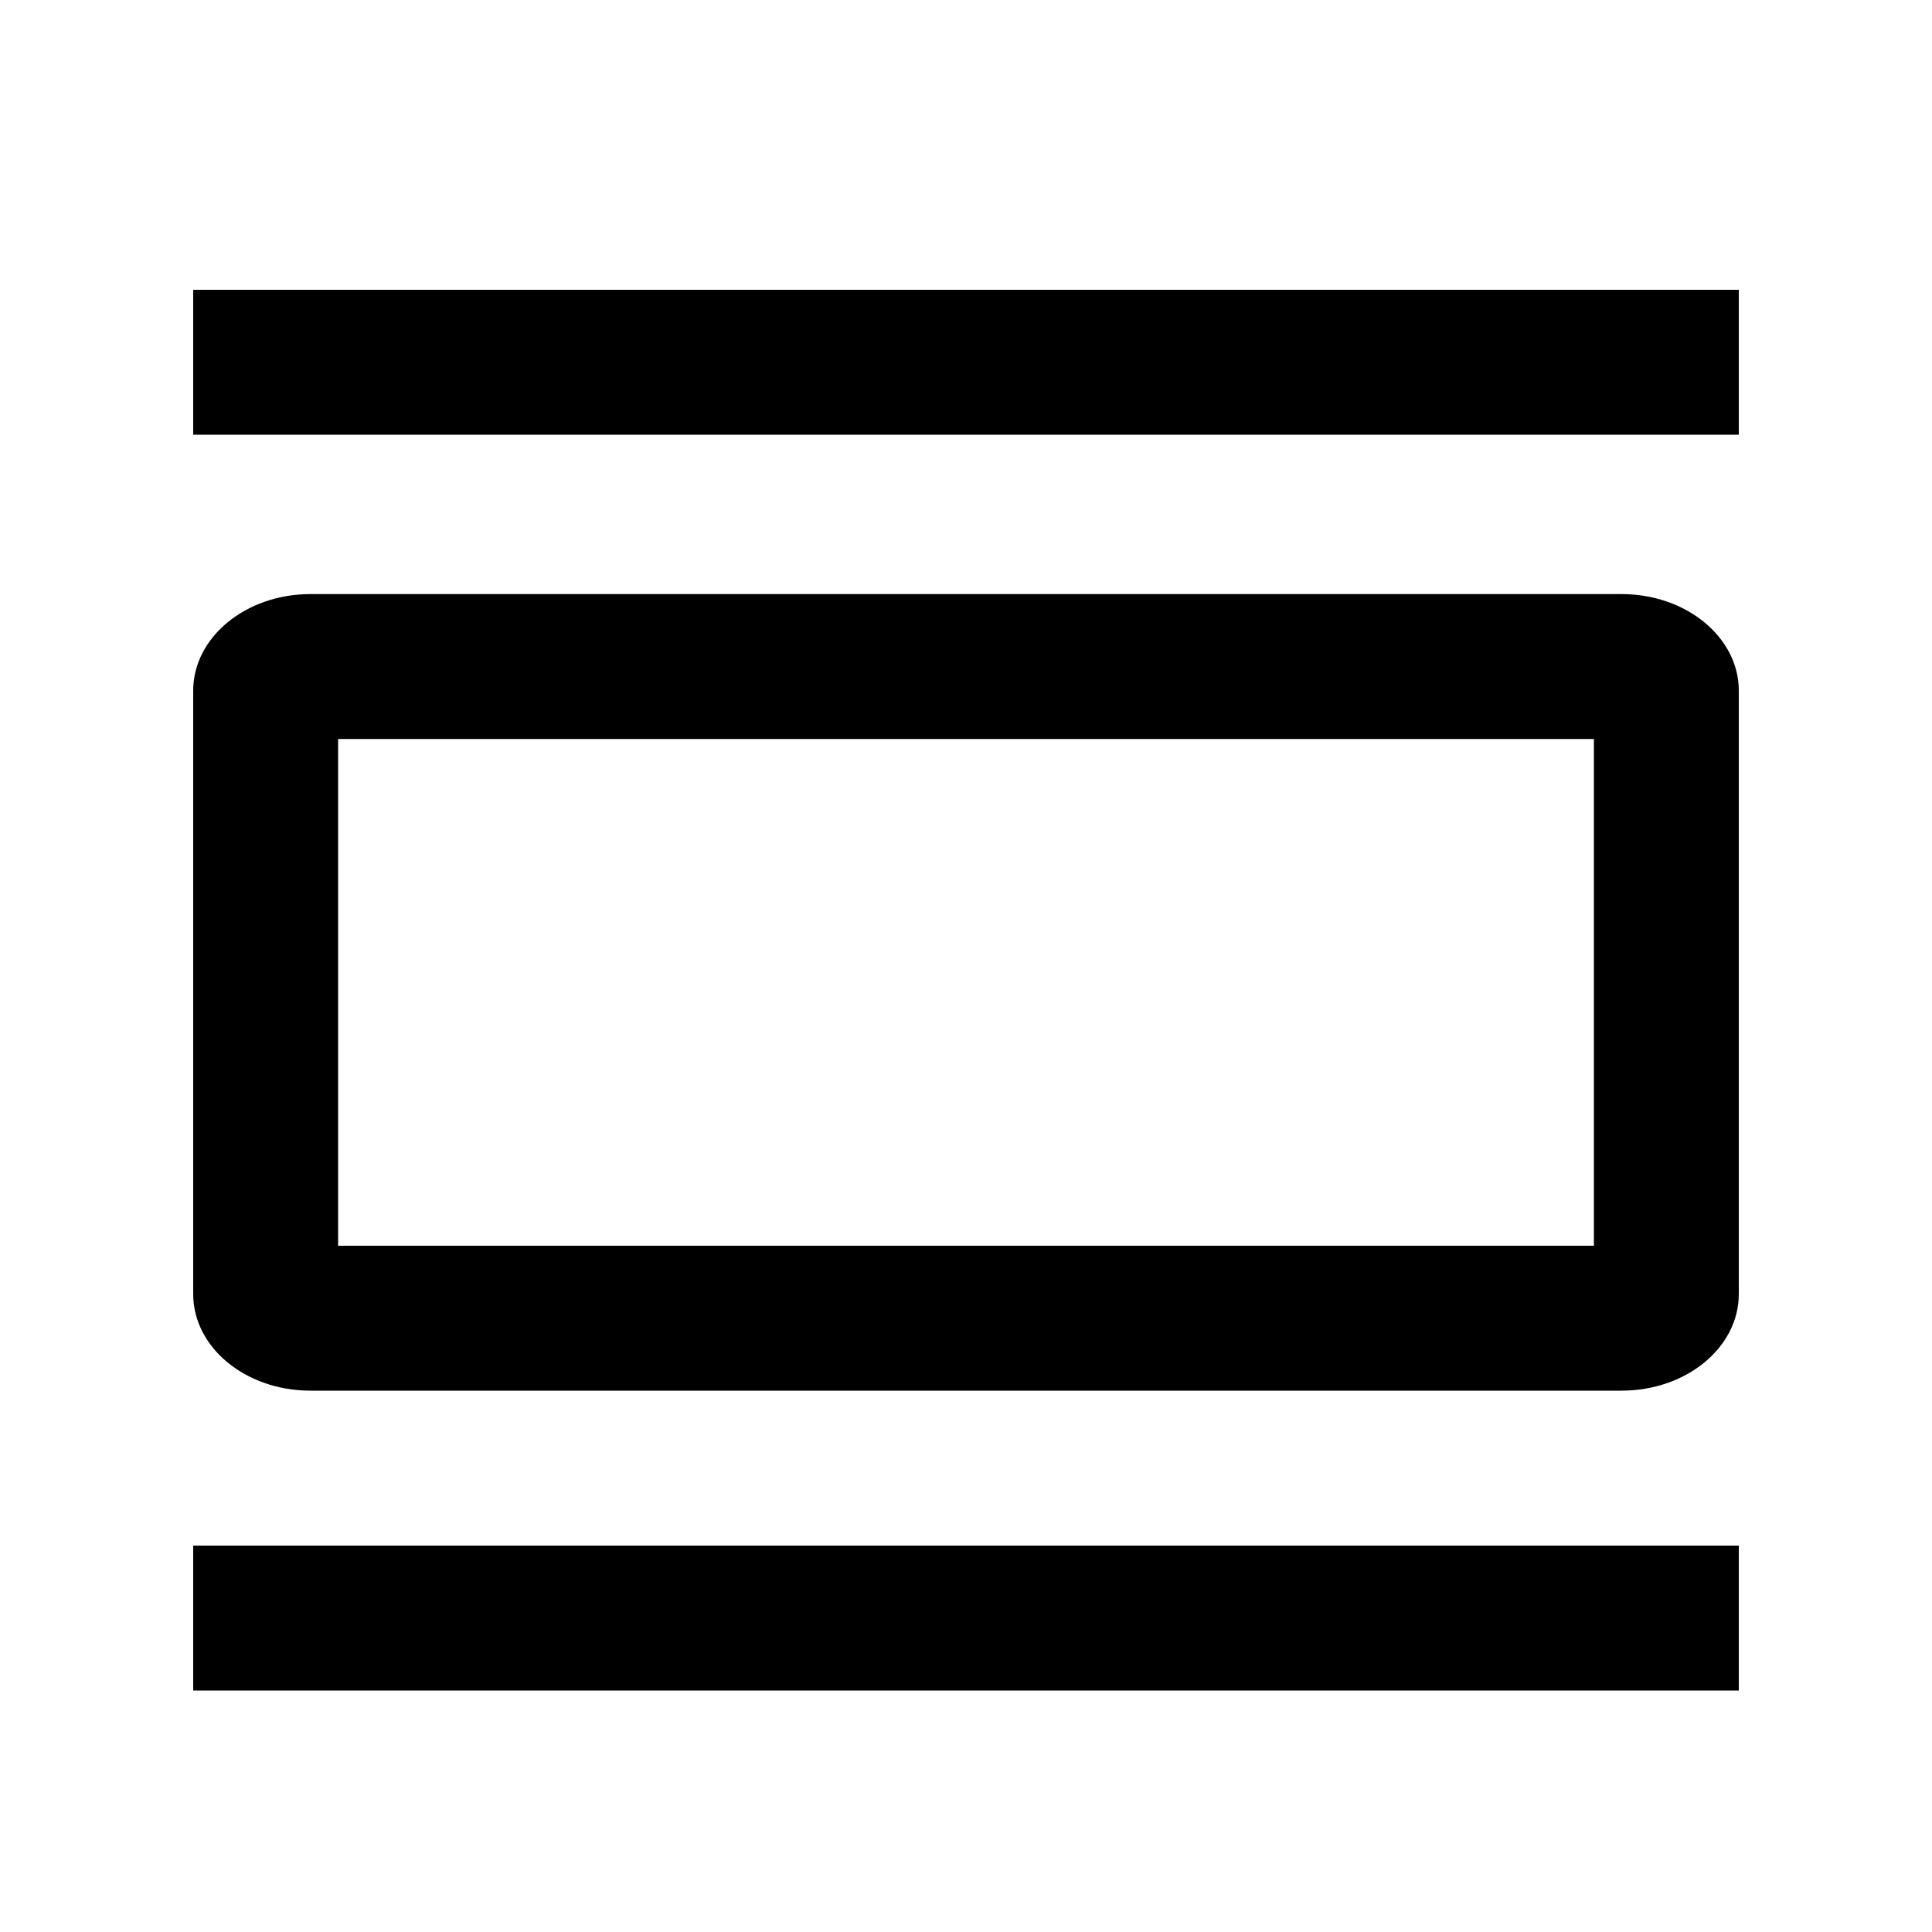
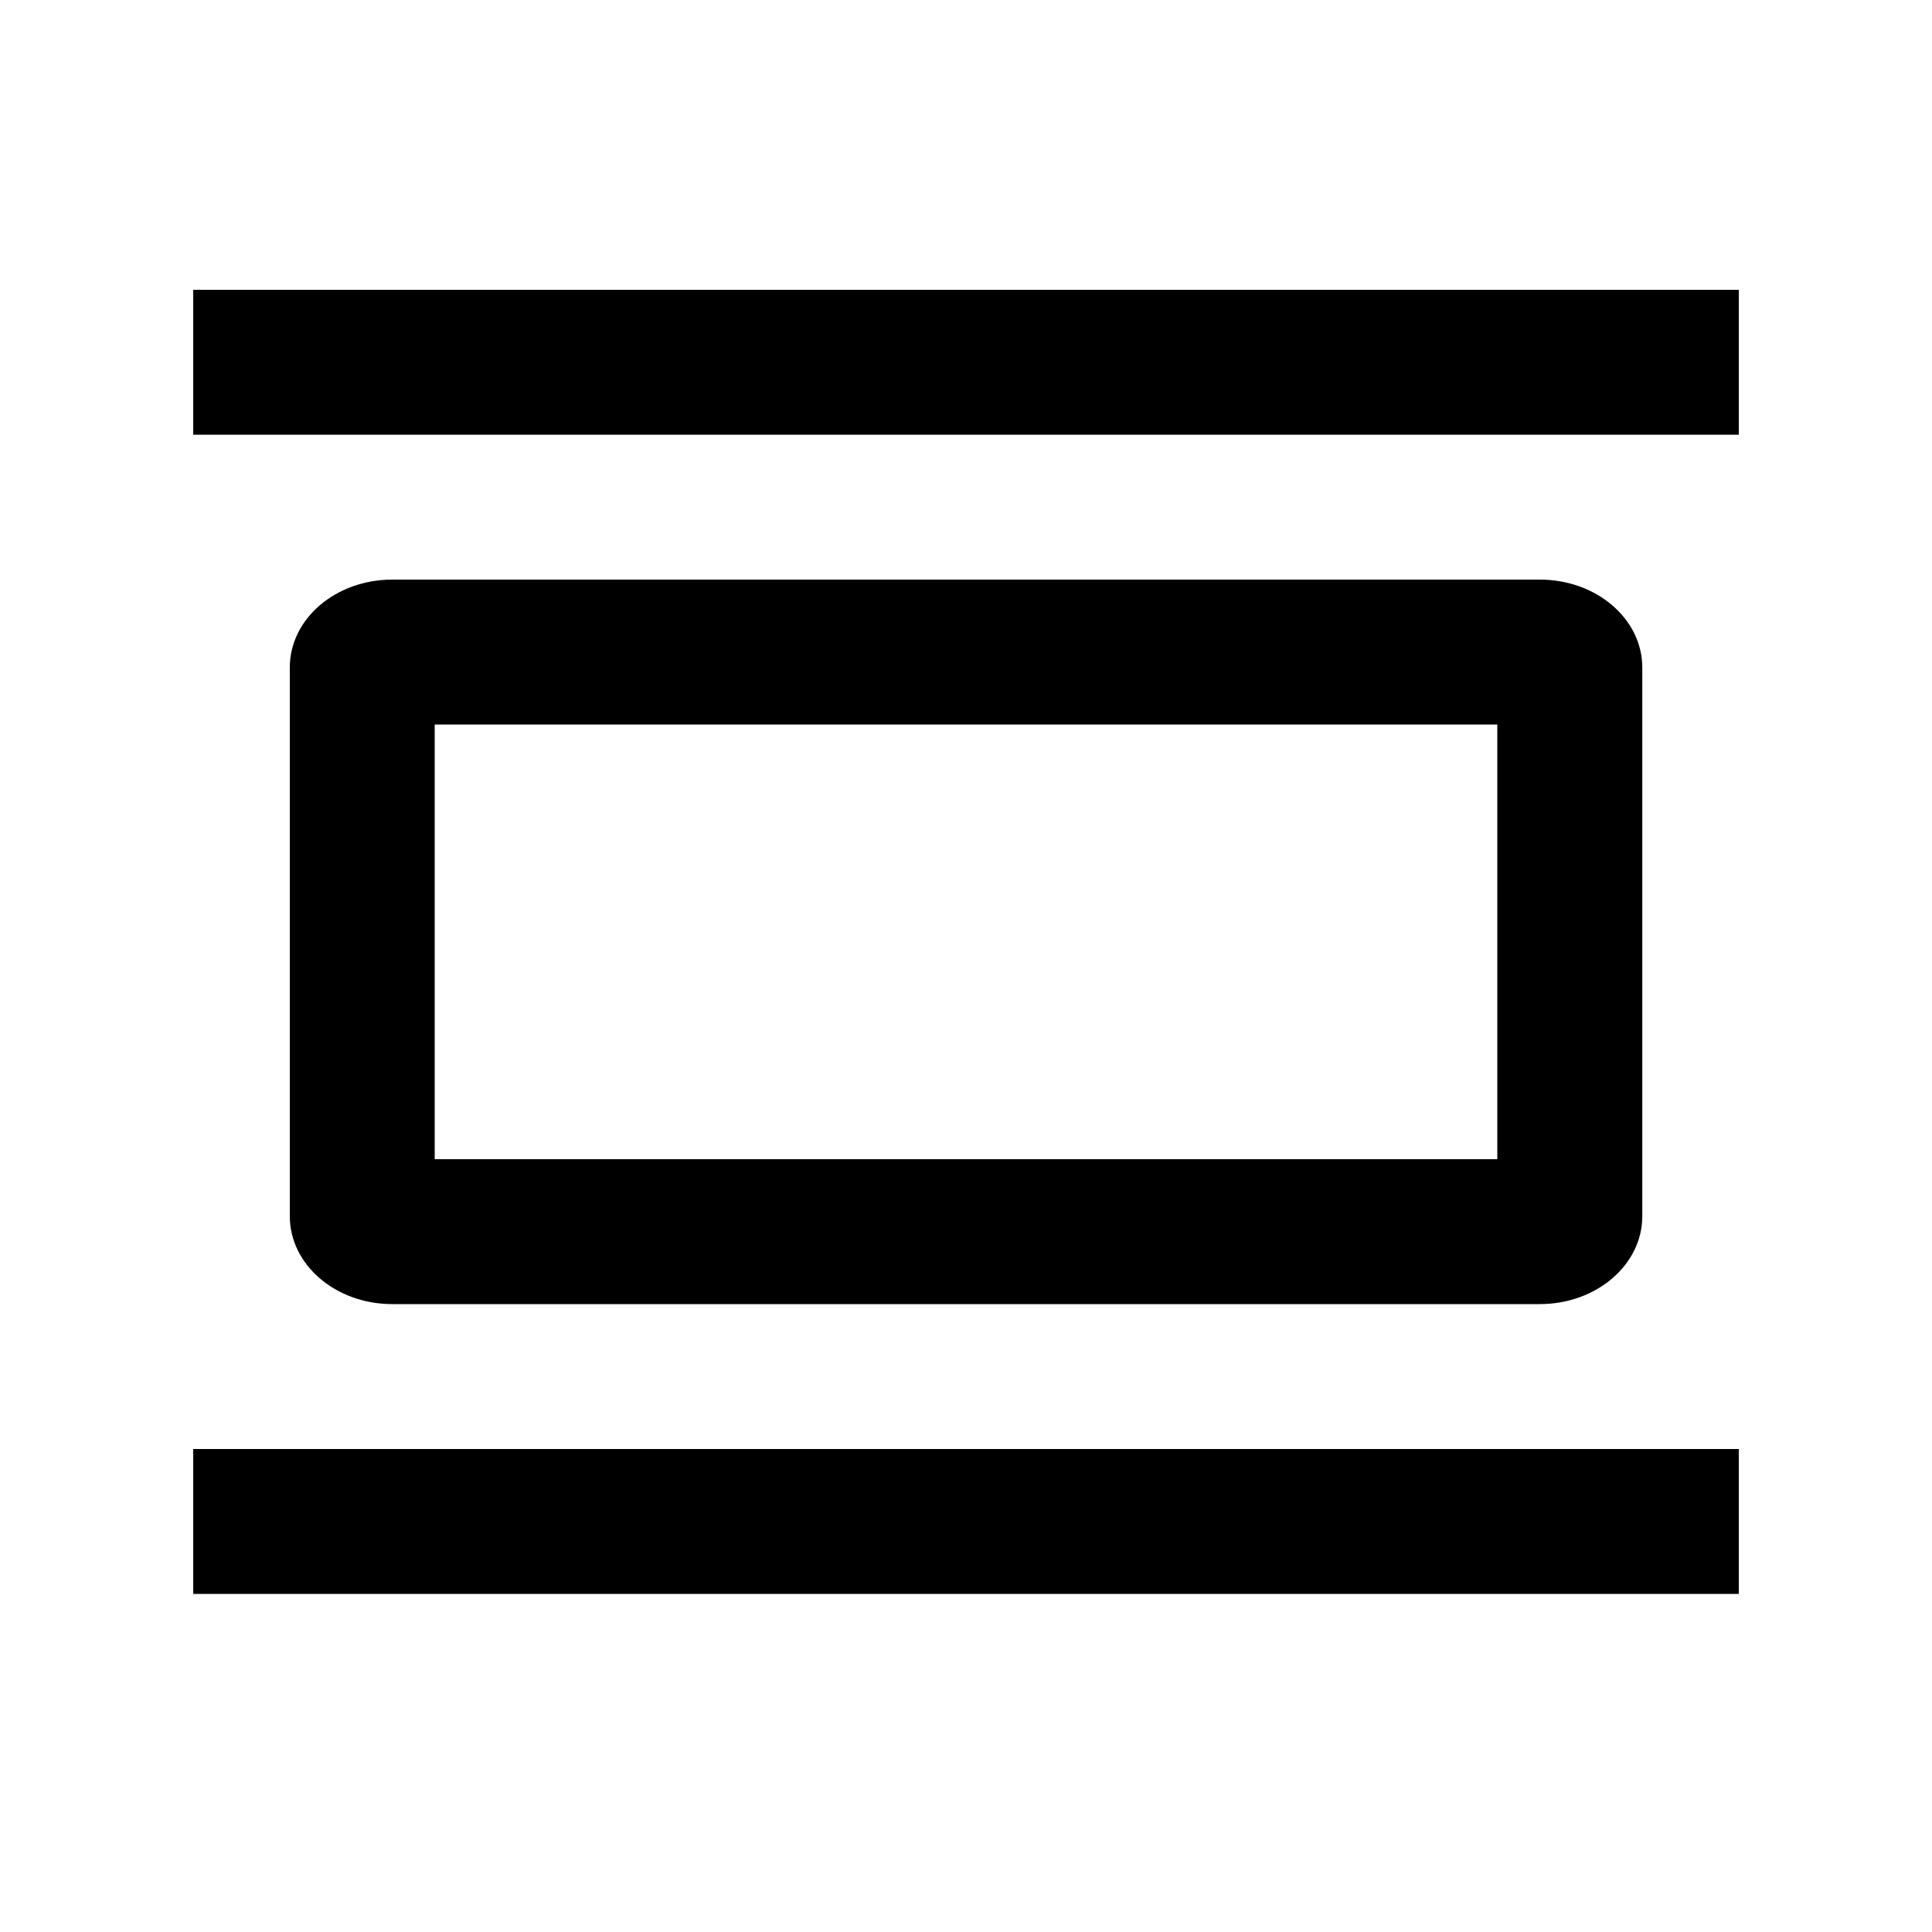
<svg xmlns="http://www.w3.org/2000/svg" width="20" height="20">
  <g fill="#000" fill-rule="nonzero">
-     <path d="M2 4.5V3h16v1.5zM3.5 7.65v5.246h13V7.65h-13zm-.287-1.5h13.574c.67 0 1.213.448 1.213 1v6.246c0 .553-.543 1-1.213 1H3.213c-.67 0-1.213-.447-1.213-1V7.15c0-.552.543-1 1.213-1zM2 17.5V16h16v1.5z" />
+     <path d="M2 4.5V3h16v1.5zM4.5 7.5V12h11V7.5h-11zM4.061 6H15.94c.586 0 1.061.407 1.061.91v5.68c0 .503-.475.91-1.061.91H4.06C3.475 13.5 3 13.093 3 12.59V6.91C3 6.406 3.475 6 4.061 6zM2 16.5V15h16v1.5z" />
  </g>
</svg>
